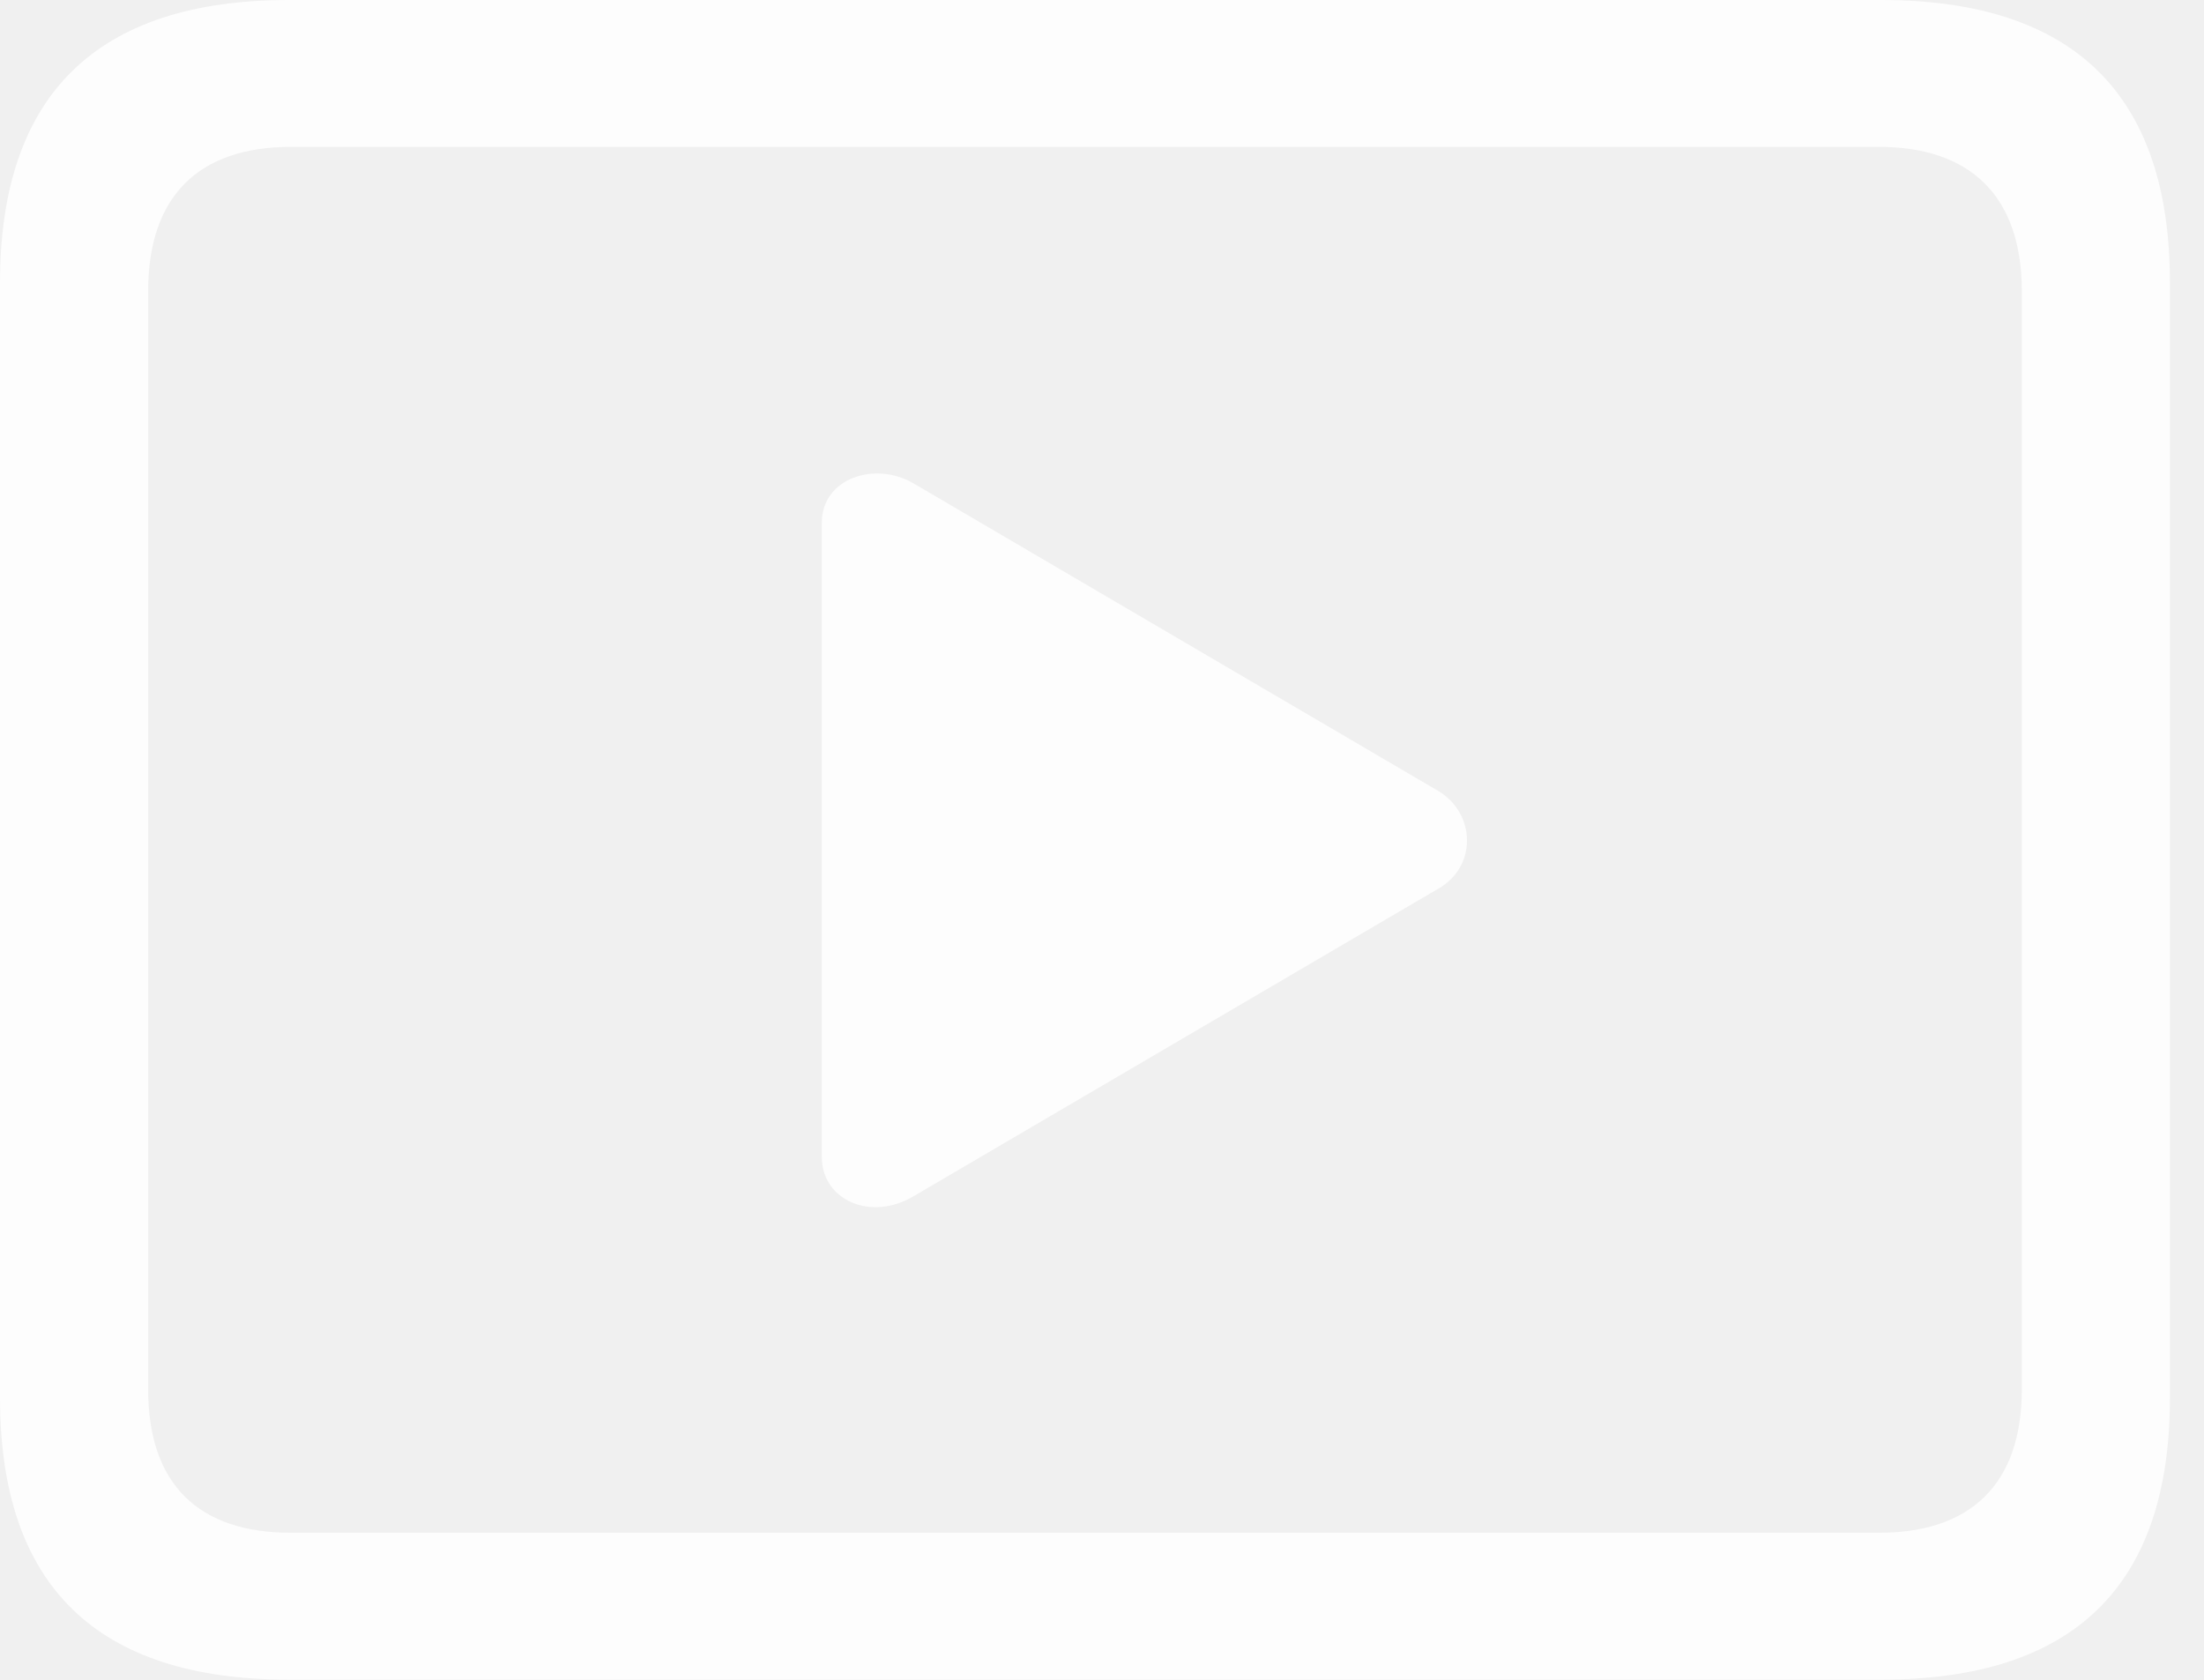
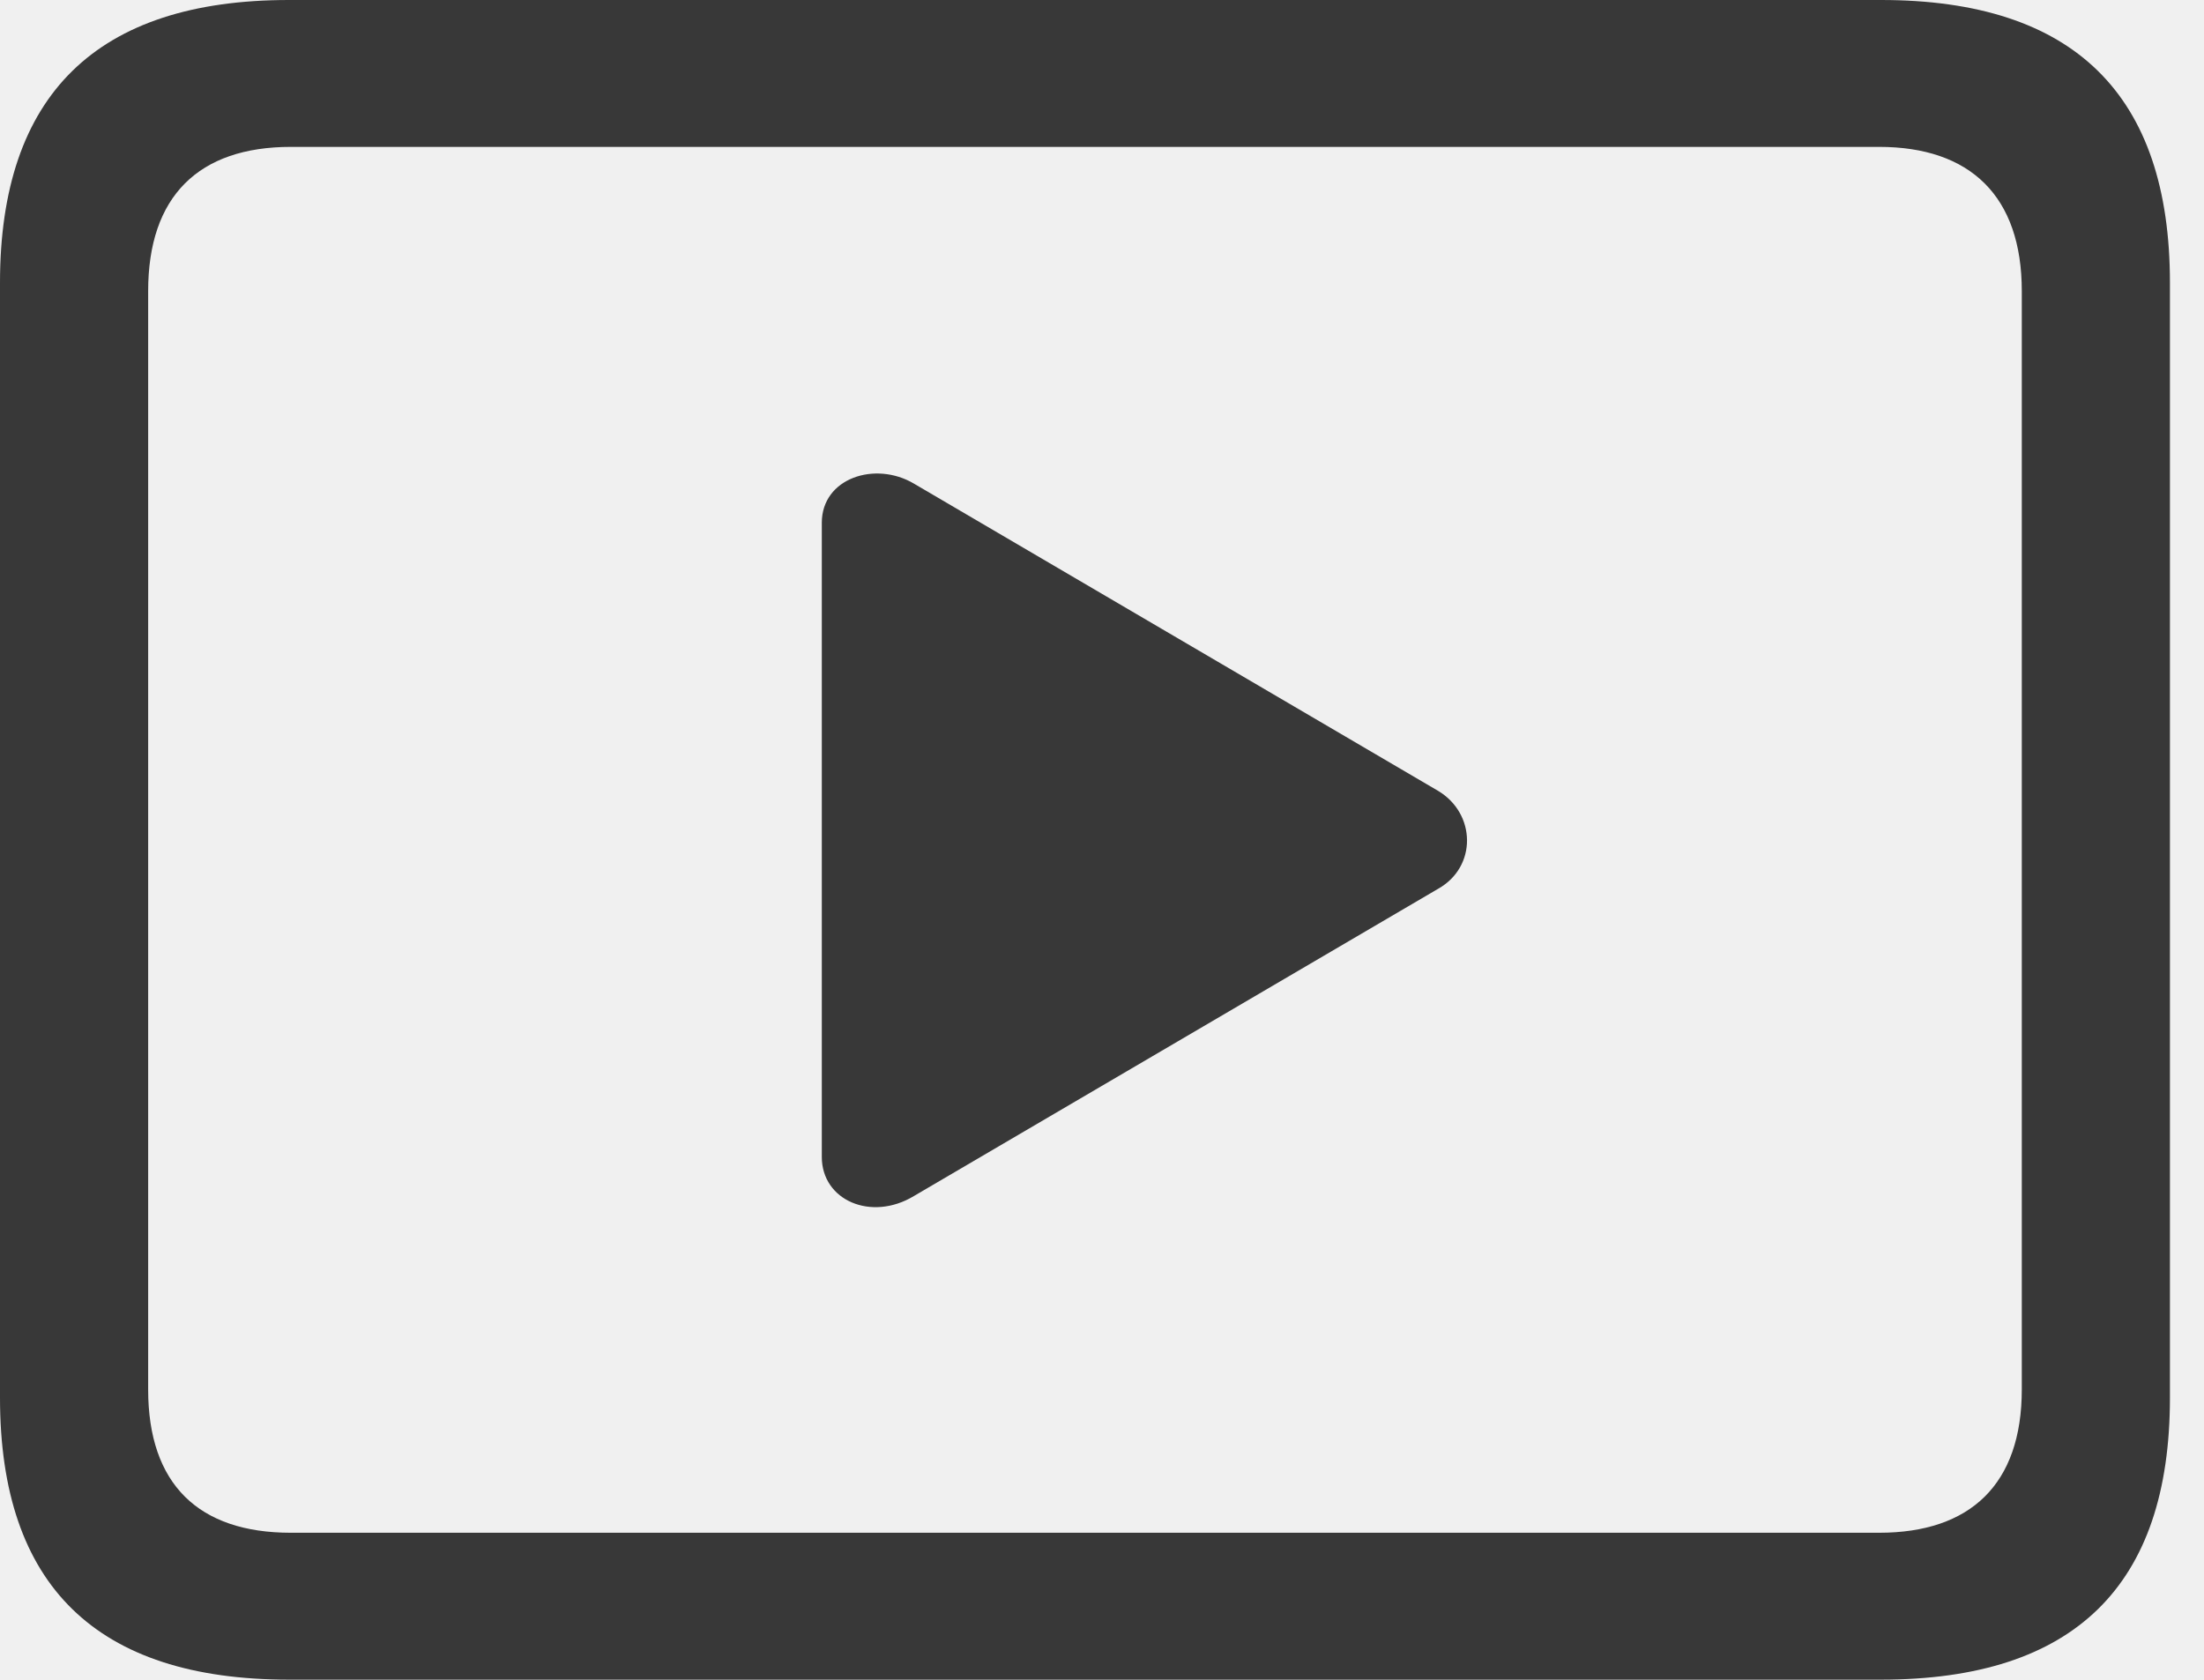
<svg xmlns="http://www.w3.org/2000/svg" width="143" height="109" viewBox="0 0 143 109" fill="none">
  <g clip-path="url(#clip0_1752_765)">
-     <path d="M18.748 109H122.042C134.581 109 140.79 102.902 140.79 90.705V18.354C140.79 6.157 134.581 0 122.042 0H18.748C6.269 0 0 6.157 0 18.354V90.705C0 102.902 6.269 109 18.748 109ZM18.868 99.468C12.897 99.468 9.613 96.33 9.613 90.172V18.887C9.613 12.729 12.897 9.532 18.868 9.532H121.923C127.834 9.532 131.178 12.729 131.178 18.887V90.172C131.178 96.33 127.834 99.468 121.923 99.468H18.868Z" fill="white" fill-opacity="0.85" />
-     <path d="M59.291 77.62L93.325 57.668C95.832 56.247 95.773 52.813 93.325 51.333L59.291 31.38C56.783 29.899 53.32 31.024 53.32 33.926V75.074C53.32 77.917 56.545 79.278 59.291 77.62Z" fill="white" fill-opacity="0.85" />
+     <path d="M18.748 109H122.042C134.581 109 140.79 102.902 140.79 90.705V18.354C140.79 6.157 134.581 0 122.042 0H18.748C6.269 0 0 6.157 0 18.354V90.705C0 102.902 6.269 109 18.748 109ZM18.868 99.468C12.897 99.468 9.613 96.33 9.613 90.172V18.887C9.613 12.729 12.897 9.532 18.868 9.532H121.923C127.834 9.532 131.178 12.729 131.178 18.887V90.172C131.178 96.33 127.834 99.468 121.923 99.468H18.868Z" fill="#181818" fill-opacity="0.85" />
+     <path d="M59.291 77.62L93.325 57.668C95.832 56.247 95.773 52.813 93.325 51.333L59.291 31.38C56.783 29.899 53.32 31.024 53.32 33.926V75.074C53.32 77.917 56.545 79.278 59.291 77.62Z" fill="#181818" fill-opacity="0.85" />
  </g>
  <defs>
    <clipPath id="clip0_1752_765">
      <rect width="143" height="109" fill="white" />
    </clipPath>
  </defs>
</svg>
